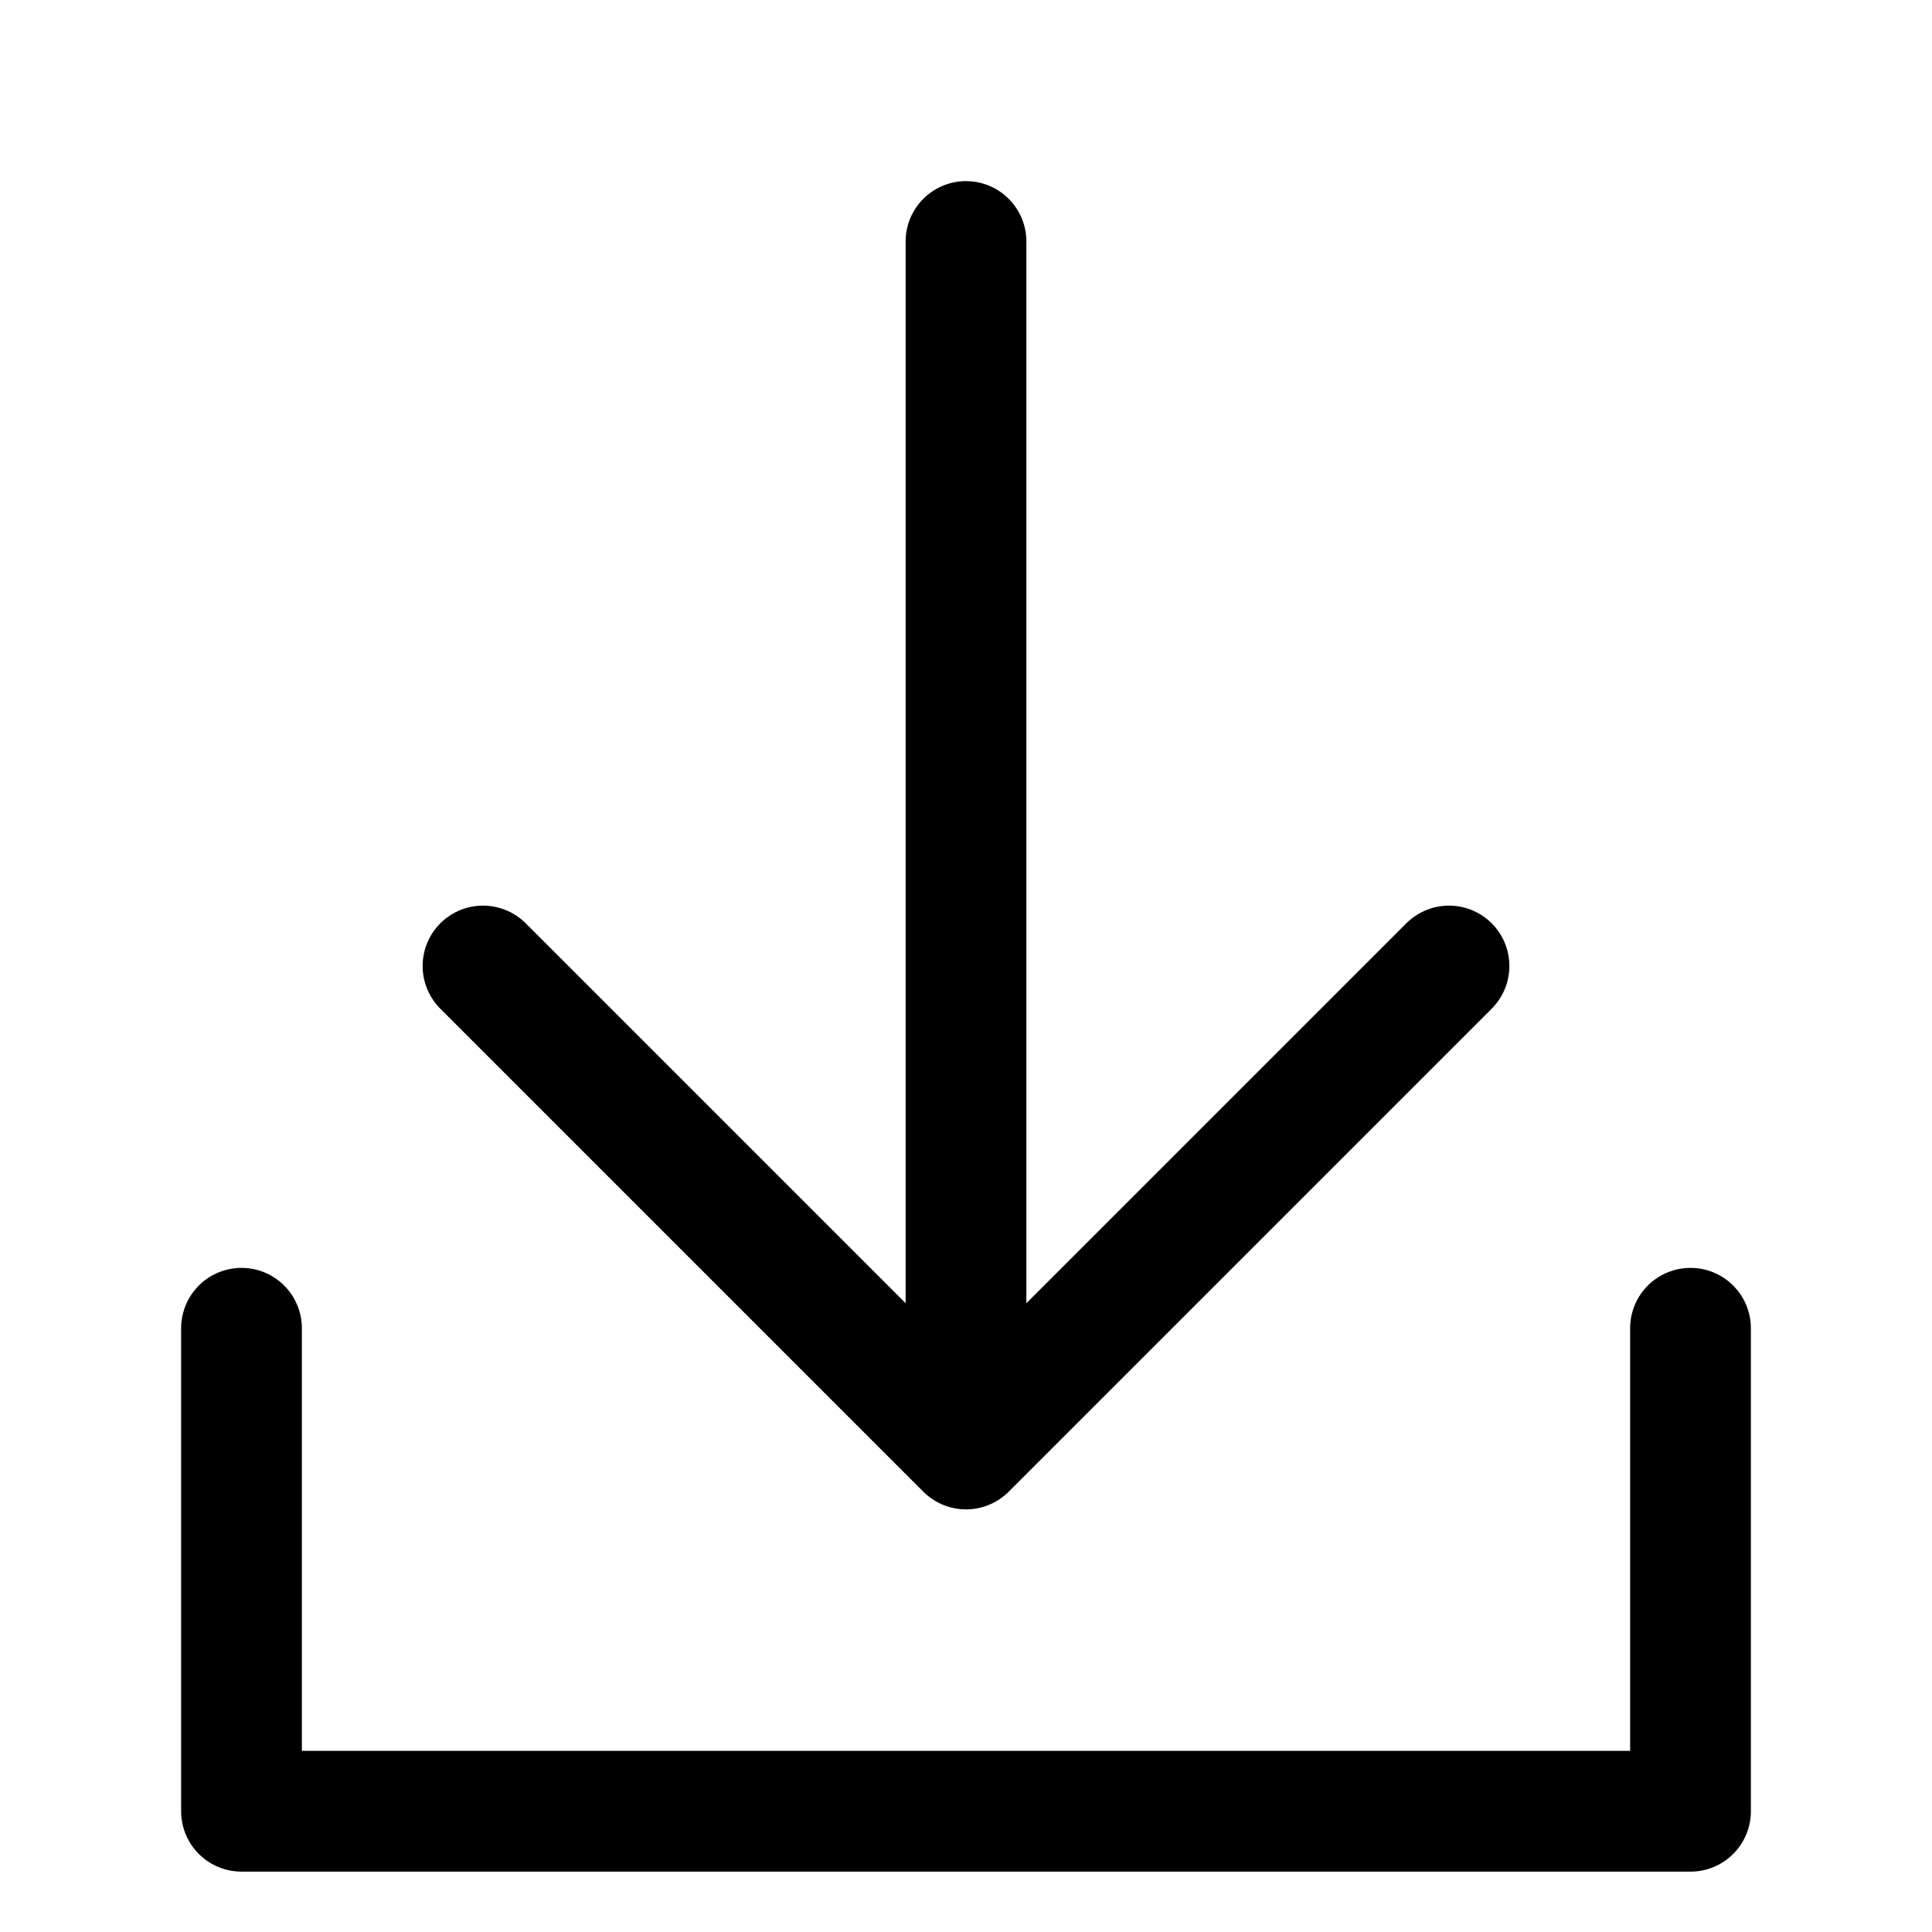
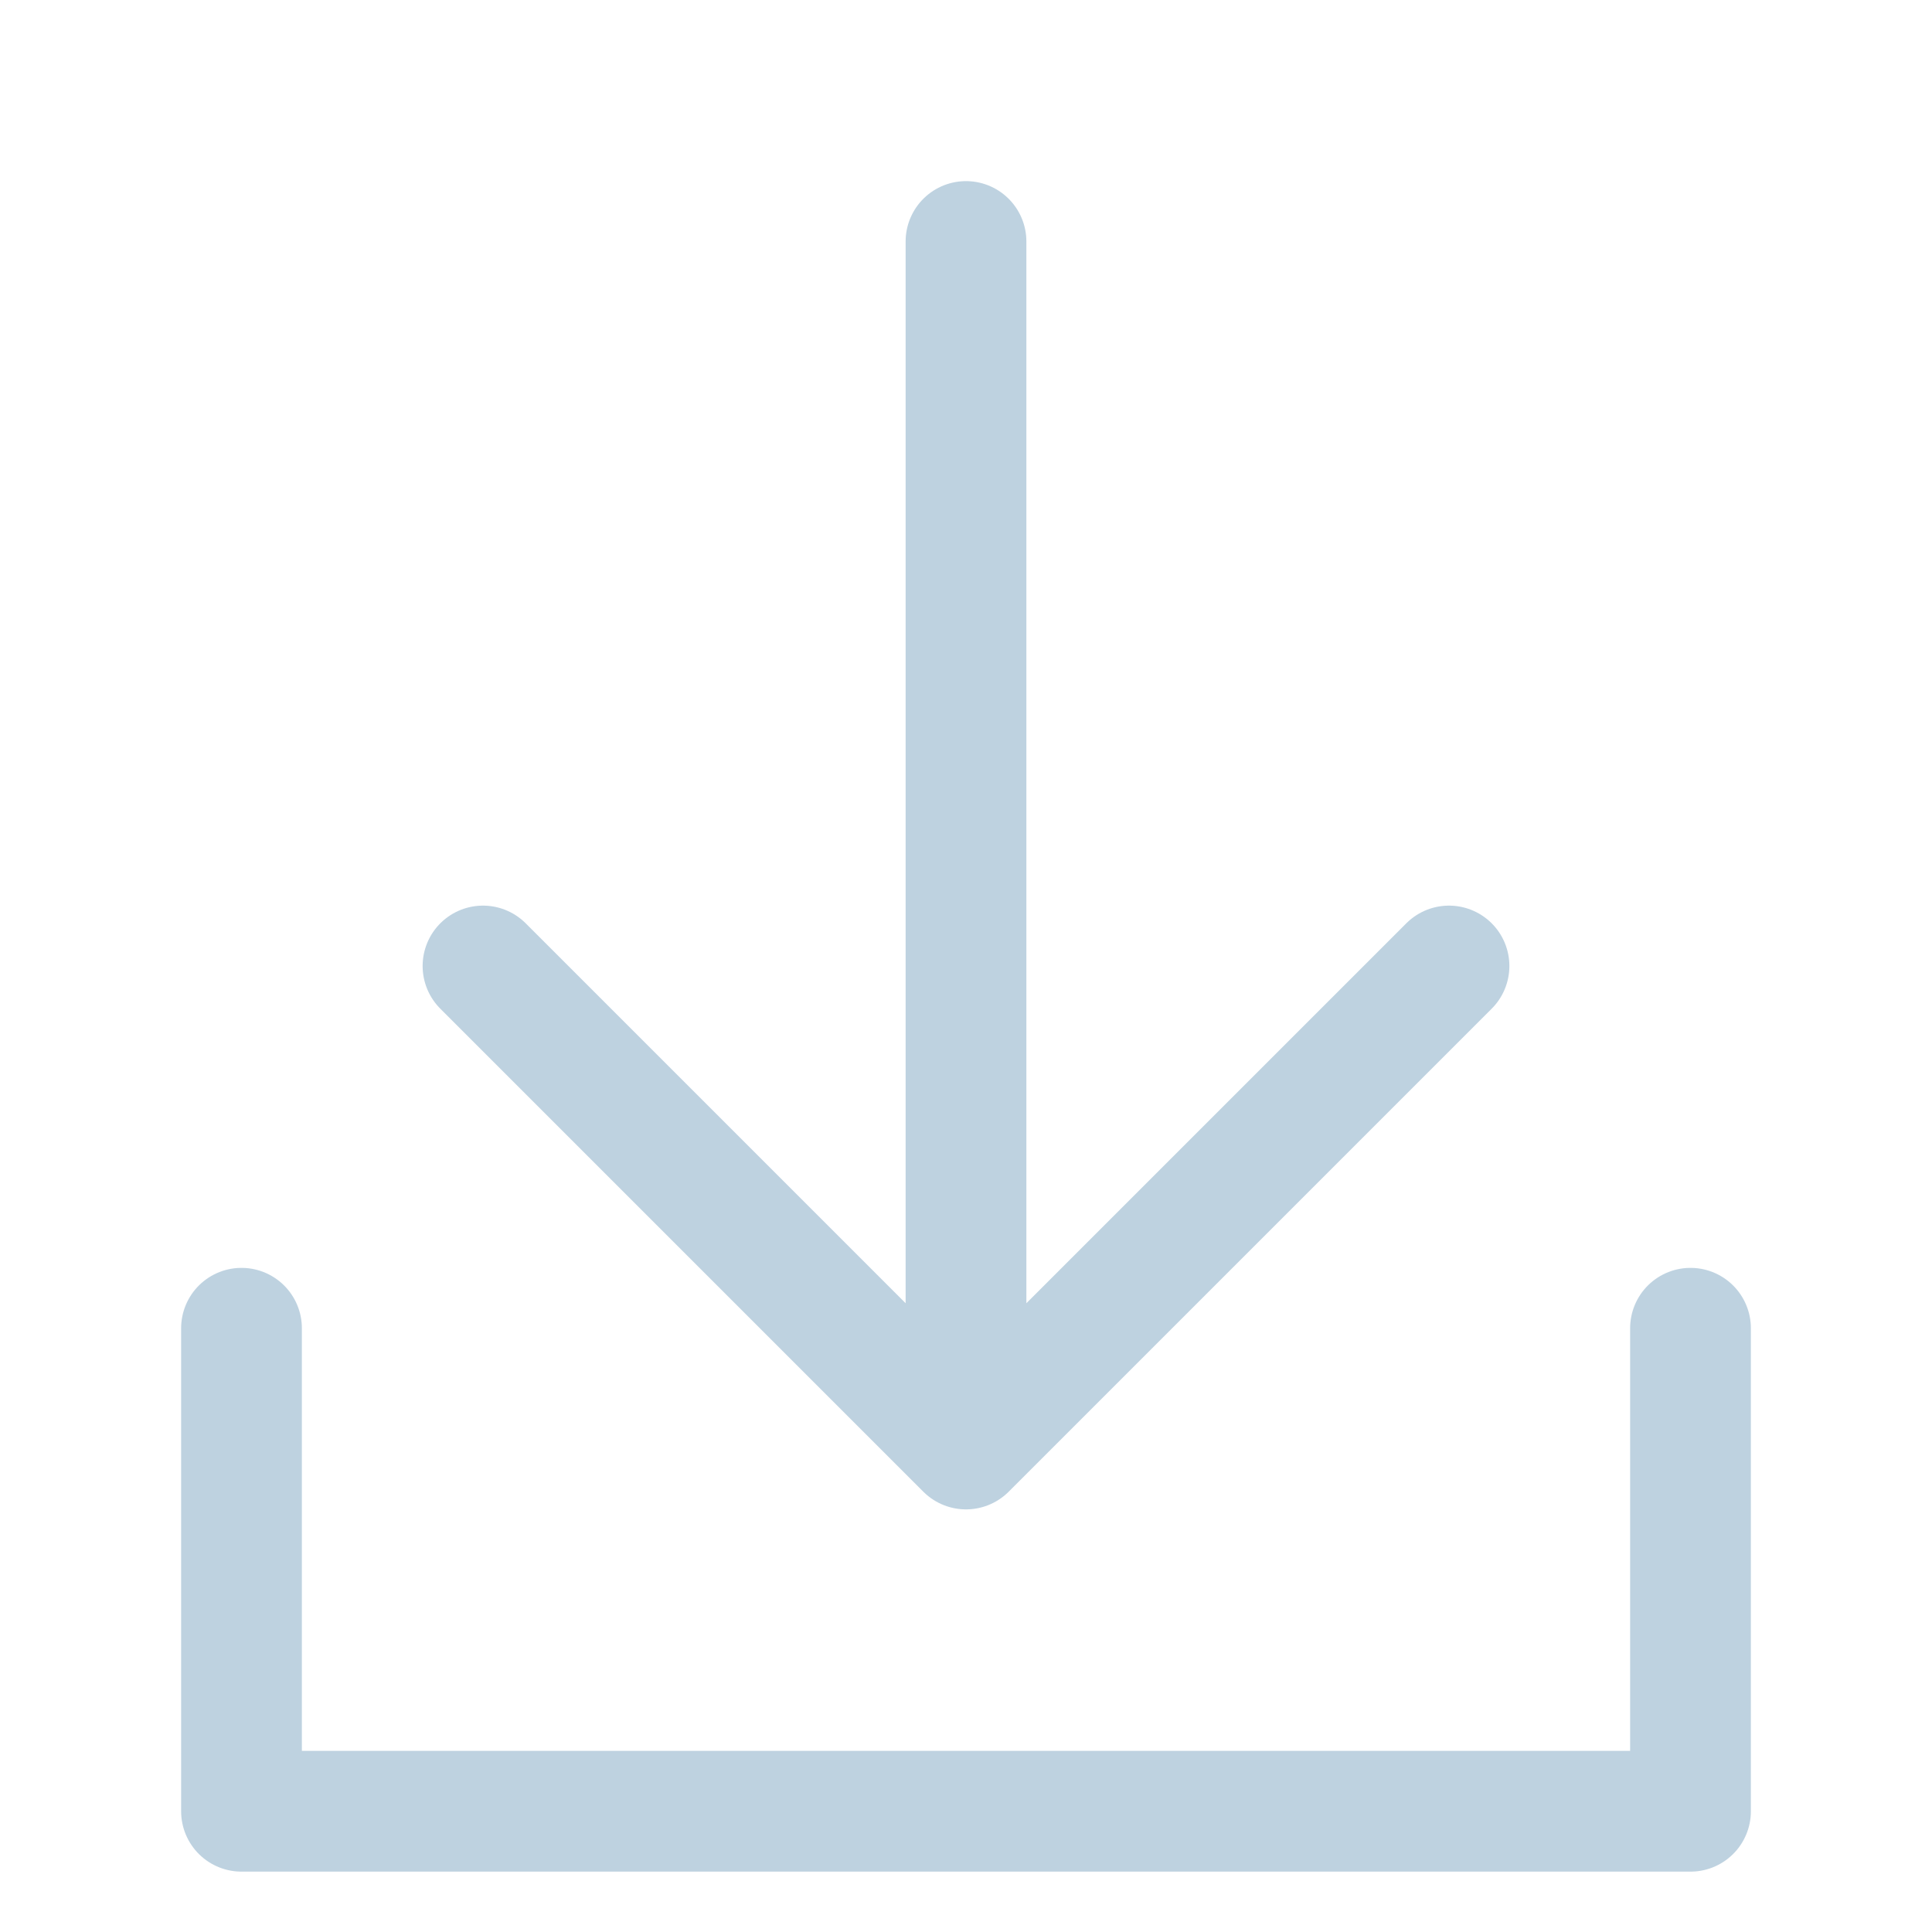
- <svg xmlns="http://www.w3.org/2000/svg" id="i-import" viewBox="0 0 32 32" width="32" height="32" fill="none" stroke="currentcolor" stroke-linecap="round" stroke-linejoin="round" stroke-width="2">
+ <svg xmlns="http://www.w3.org/2000/svg" id="i-import" viewBox="0 0 32 32" width="32" height="32" fill="none" stroke="#bed2e0" stroke-linecap="round" stroke-linejoin="round" stroke-width="2">
  <path d="M28 22 L28 30 4 30 4 22 M16 4 L16 24 M8 16 L16 24 24 16" />
</svg>
